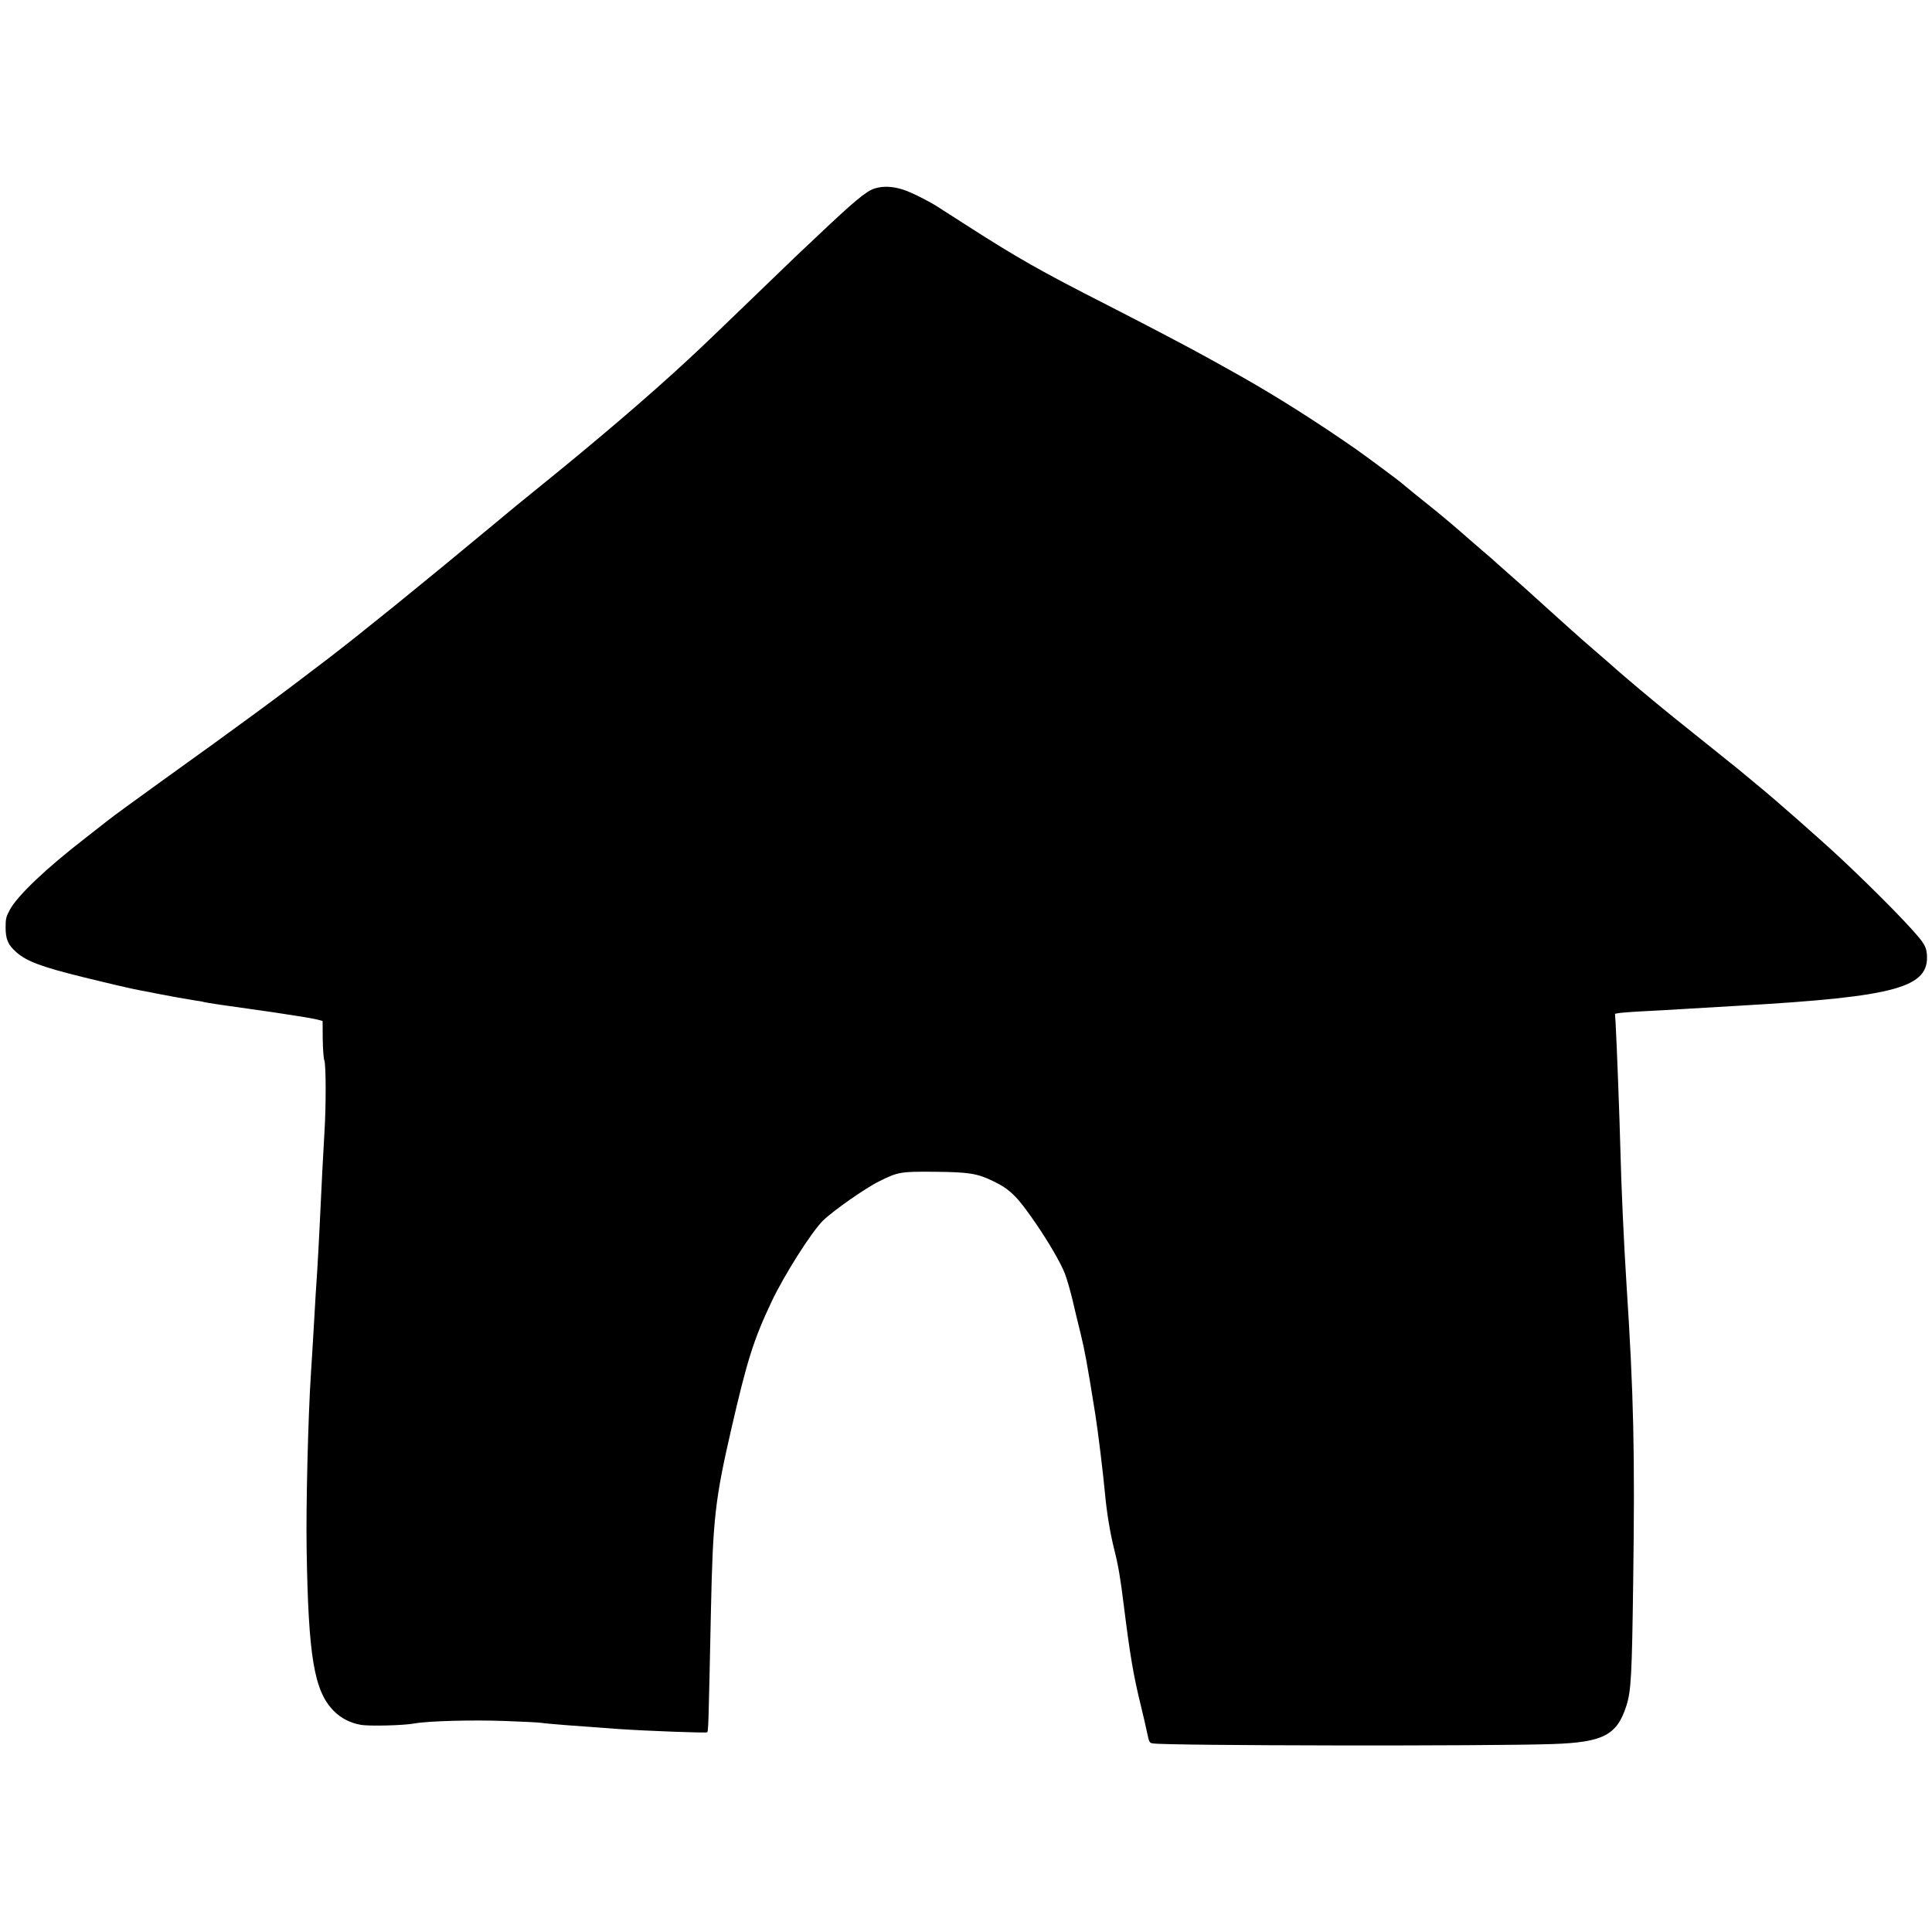
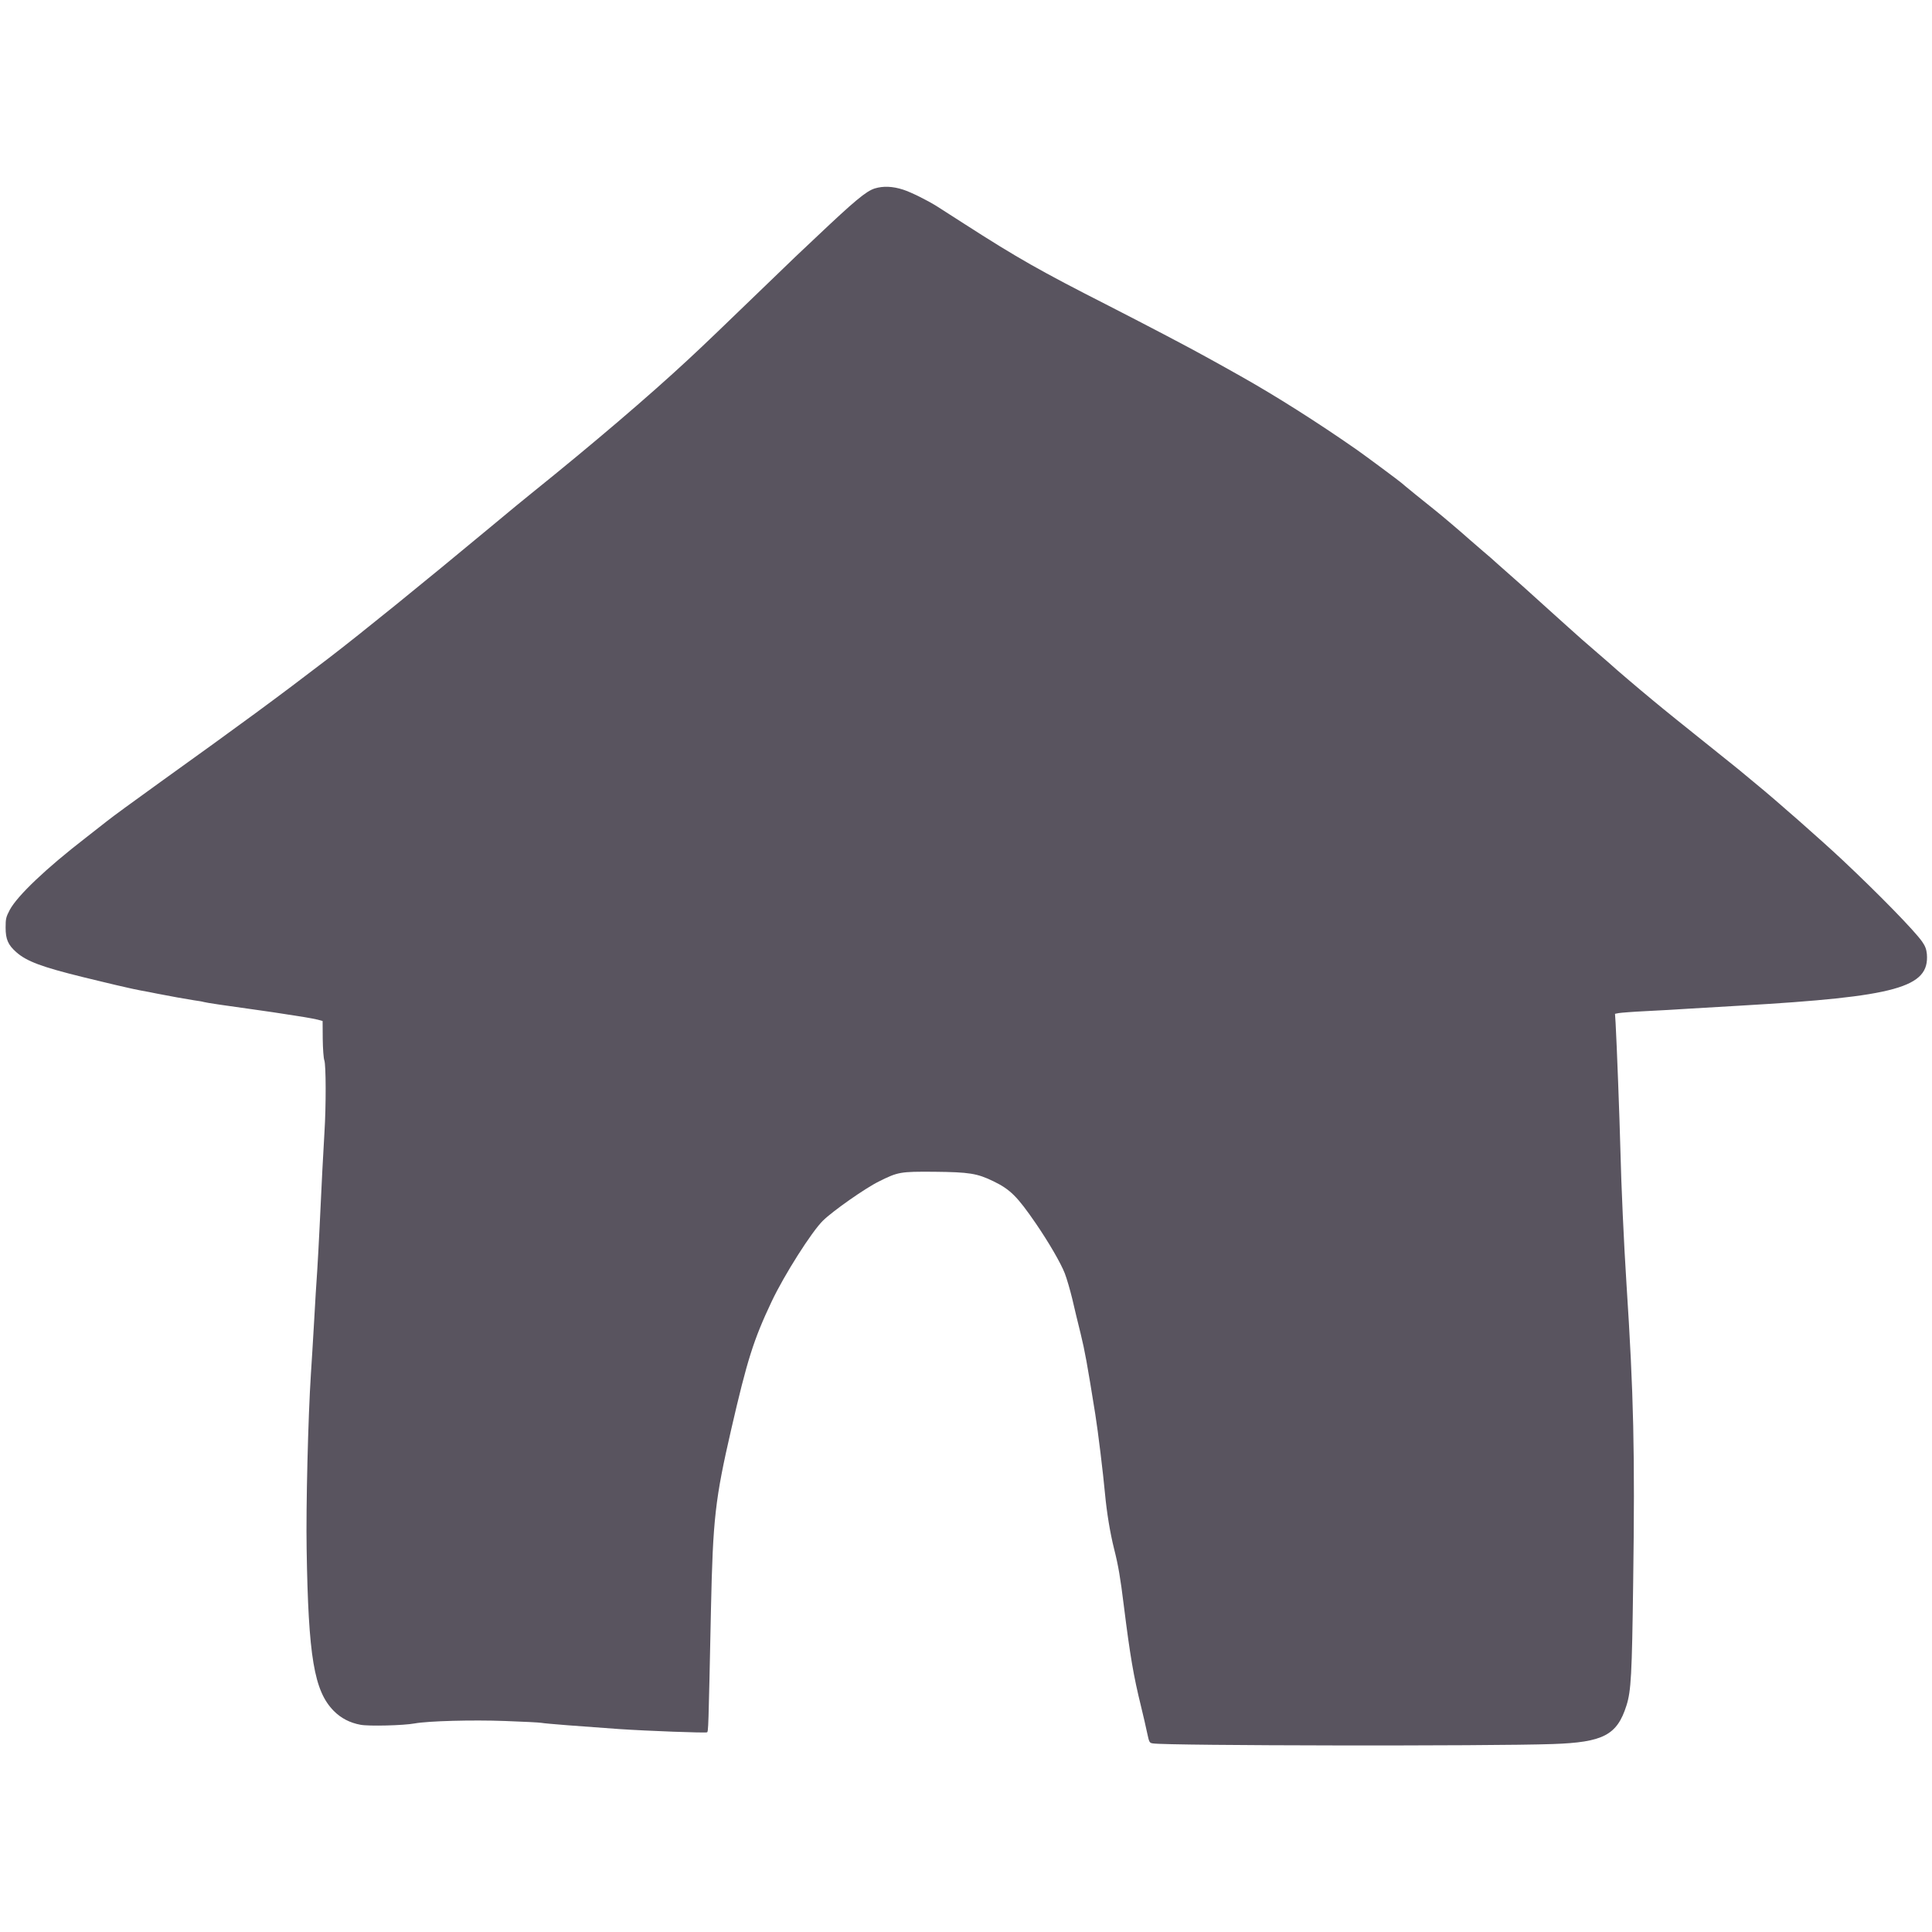
<svg xmlns="http://www.w3.org/2000/svg" version="1.0" width="1584pt" height="1584pt" viewBox="0 0 1584 1584" preserveAspectRatio="xMidYMid meet">
-   <g transform="translate(0,1584) scale(0.1,-0.1)" fill="#000000" stroke="none">
+   <g transform="translate(0,1584) scale(0.1,-0.1)" fill="#59545f" stroke="none">
    <path d="M7172 14295 c-72 -23 -165 -101 -482 -401 -36 -34 -83 -78 -105 -99 -22 -20 -94 -89 -160 -153 -560 -540 -631 -609 -785 -752 -323 -300 -775 -686 -1282 -1094 -65 -52 -173 -141 -323 -266 -585 -486 -1069 -878 -1340 -1086 -427 -327 -709 -534 -1375 -1012 -236 -170 -399 -289 -440 -322 -25 -20 -106 -83 -180 -141 -321 -248 -557 -472 -620 -589 -31 -59 -34 -73 -34 -145 0 -96 20 -142 88 -202 85 -75 209 -121 546 -204 113 -27 234 -57 270 -65 36 -8 83 -19 105 -24 22 -5 67 -15 100 -21 33 -6 94 -17 135 -26 114 -22 228 -43 300 -54 36 -5 72 -11 80 -14 19 -6 180 -30 470 -70 58 -8 146 -21 195 -29 50 -8 122 -19 160 -25 39 -6 88 -16 110 -21 l40 -11 1 -147 c1 -81 7 -160 13 -175 14 -36 15 -374 1 -592 -10 -162 -23 -418 -40 -780 -5 -110 -14 -267 -19 -350 -6 -82 -18 -274 -26 -425 -9 -151 -20 -342 -26 -425 -23 -353 -41 -1087 -35 -1435 14 -885 61 -1164 223 -1328 59 -59 131 -97 219 -113 66 -13 354 -6 444 11 110 20 469 30 740 20 146 -5 279 -12 297 -15 37 -7 324 -29 638 -51 238 -16 703 -33 721 -27 12 4 12 11 33 1008 16 744 34 902 167 1480 130 564 182 730 331 1045 102 216 328 572 420 662 80 79 348 267 458 321 158 79 176 82 455 80 287 -3 351 -13 485 -78 138 -67 196 -125 347 -345 106 -155 205 -325 238 -410 17 -44 44 -138 61 -208 16 -70 47 -199 69 -287 35 -144 52 -236 120 -660 23 -144 64 -482 80 -655 14 -150 41 -316 74 -448 35 -138 52 -239 80 -467 52 -414 79 -573 141 -825 18 -74 41 -172 50 -217 17 -80 19 -83 49 -87 121 -19 2769 -23 3276 -5 415 14 528 73 605 316 38 120 45 250 55 1008 15 1074 4 1541 -55 2450 -21 325 -43 806 -50 1105 -6 245 -30 873 -39 1031 l-5 77 31 6 c17 3 117 11 222 16 105 5 263 14 351 20 88 5 279 17 425 25 1282 74 1550 149 1528 423 -4 39 -13 65 -39 102 -63 90 -359 393 -654 670 -165 155 -546 491 -708 623 -55 45 -119 98 -141 117 -23 19 -60 49 -82 66 -415 332 -520 417 -620 500 -119 98 -325 274 -334 284 -3 3 -54 48 -115 100 -118 101 -154 134 -250 220 -33 30 -101 91 -150 135 -49 44 -119 107 -155 140 -36 33 -99 89 -140 125 -41 36 -99 88 -130 115 -30 28 -84 75 -120 105 -35 30 -85 73 -110 95 -64 58 -238 205 -276 235 -64 50 -279 225 -284 231 -6 7 -295 222 -365 271 -324 226 -670 445 -955 605 -56 32 -200 112 -260 145 -161 90 -498 266 -820 431 -564 287 -747 391 -1186 673 -110 71 -209 134 -220 141 -79 50 -214 117 -279 138 -86 28 -164 31 -233 10z" />
  </g>
</svg>
